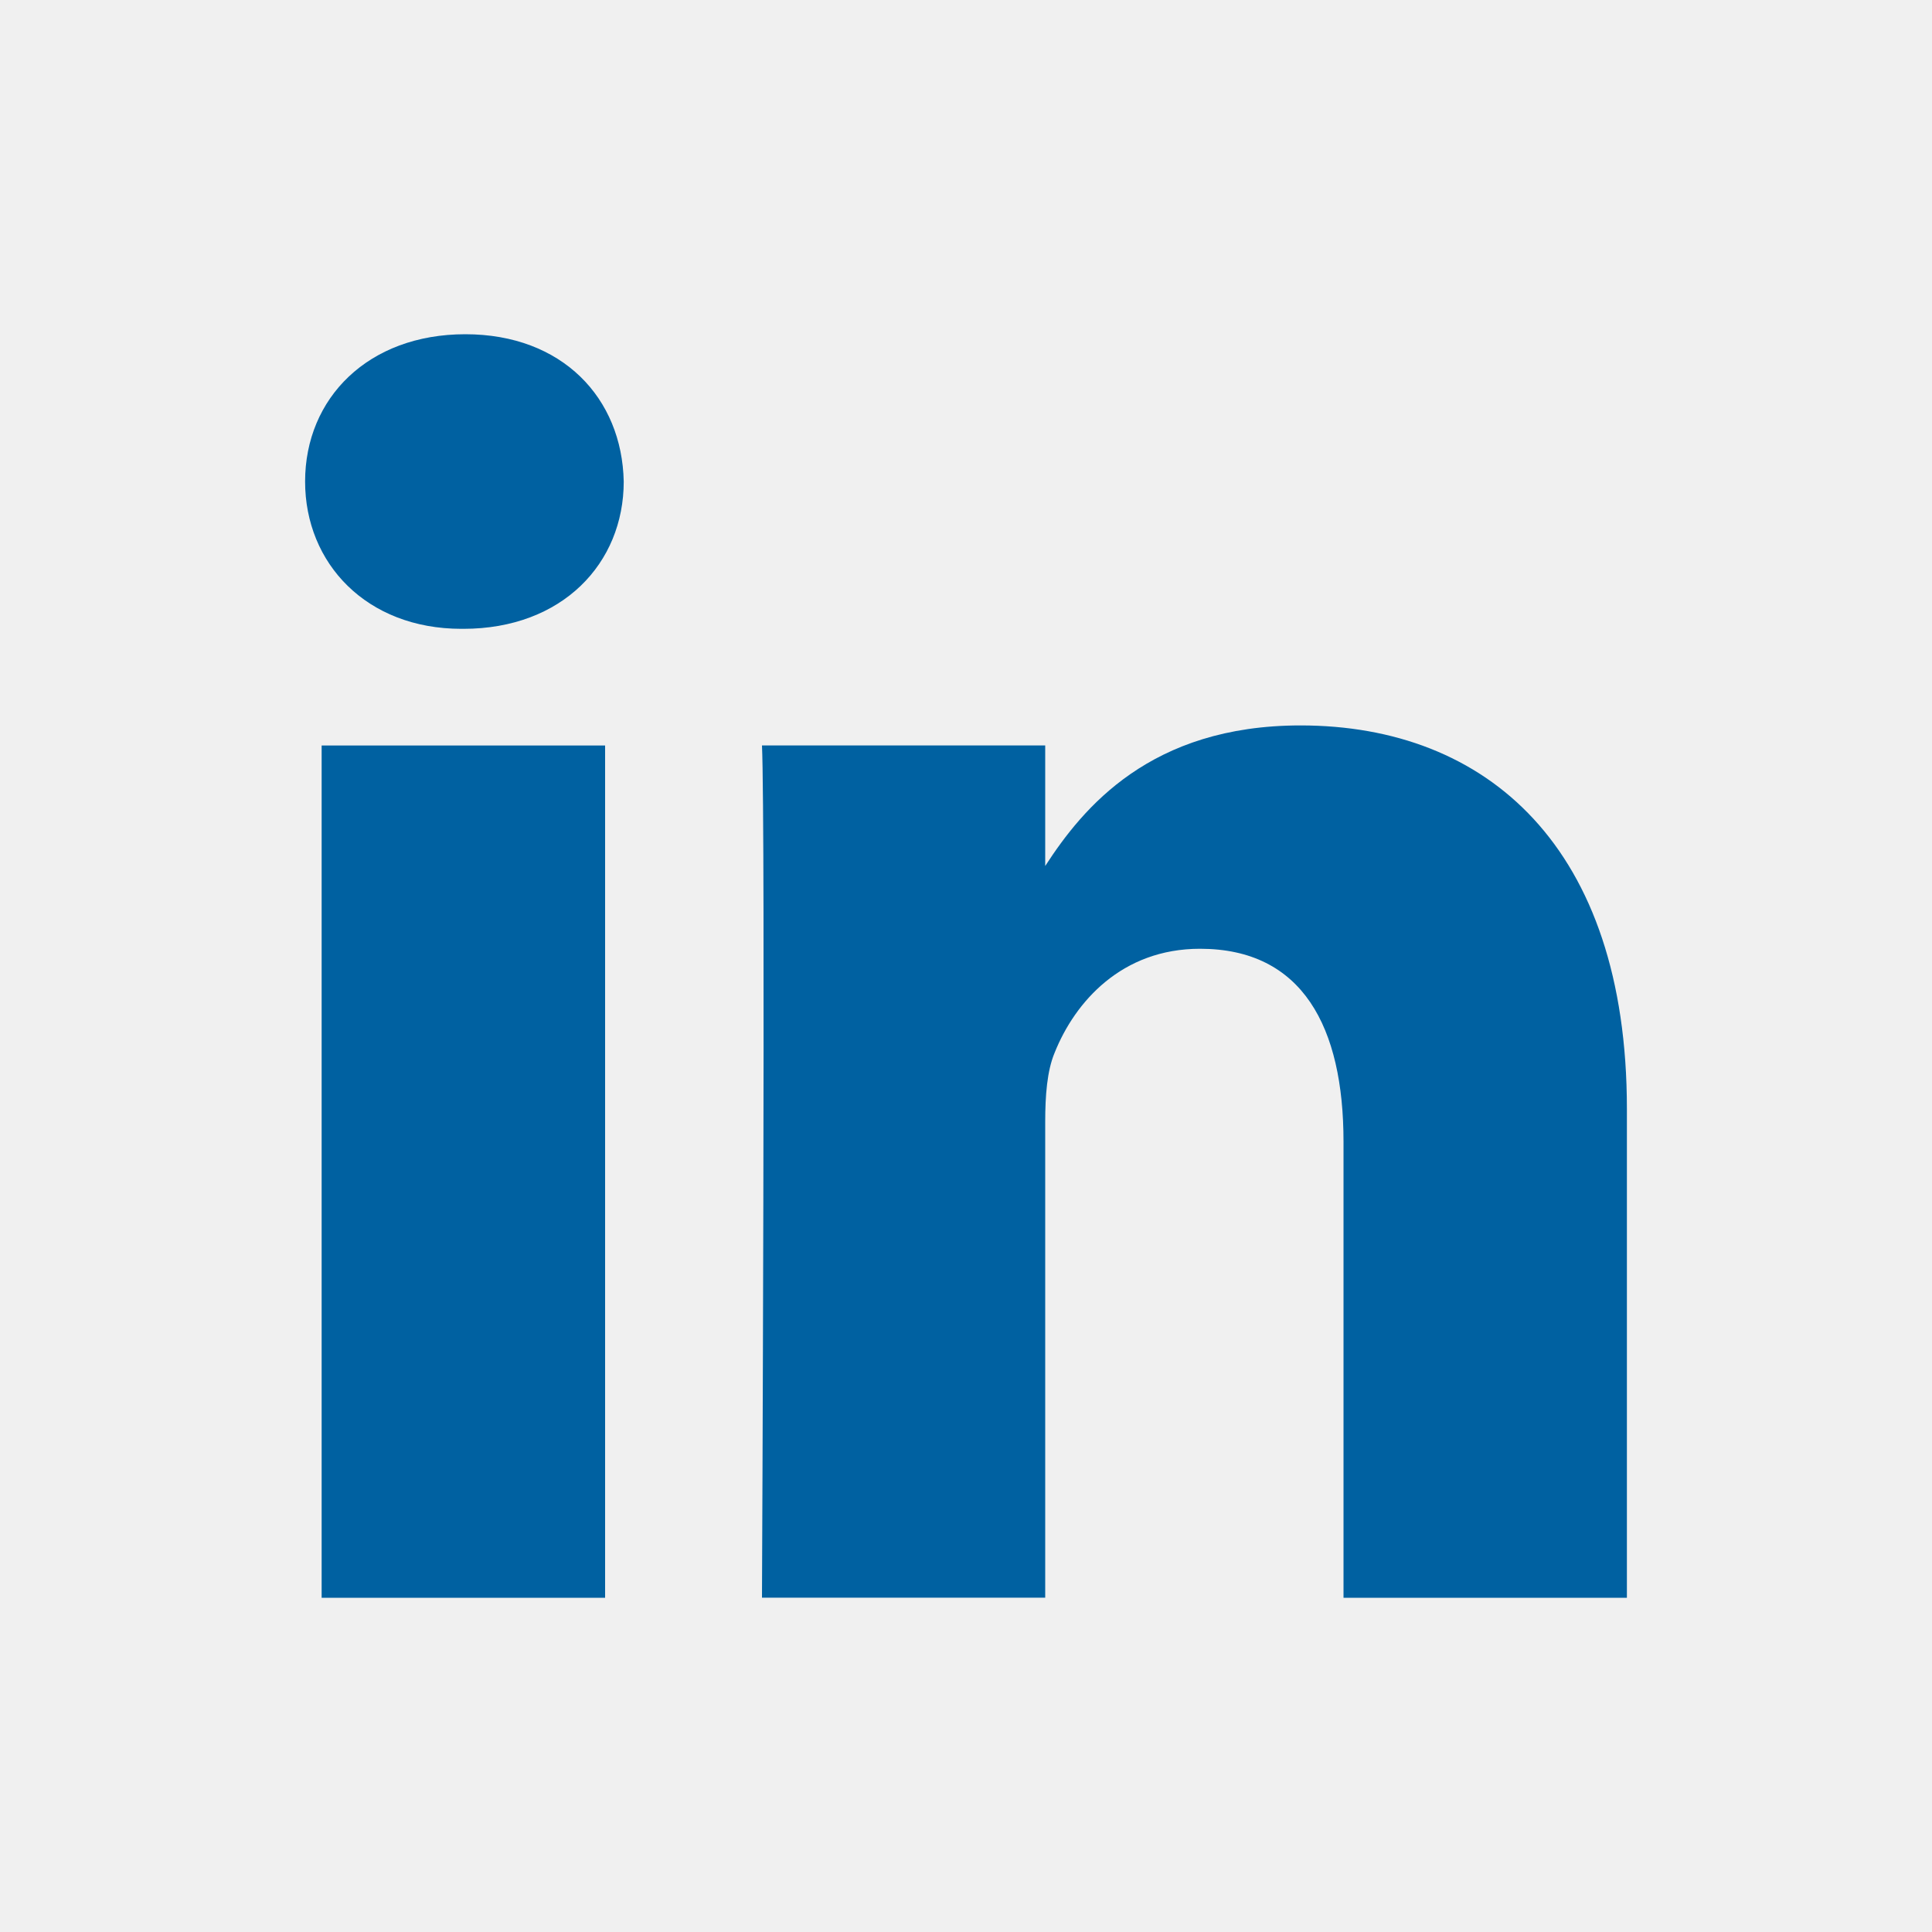
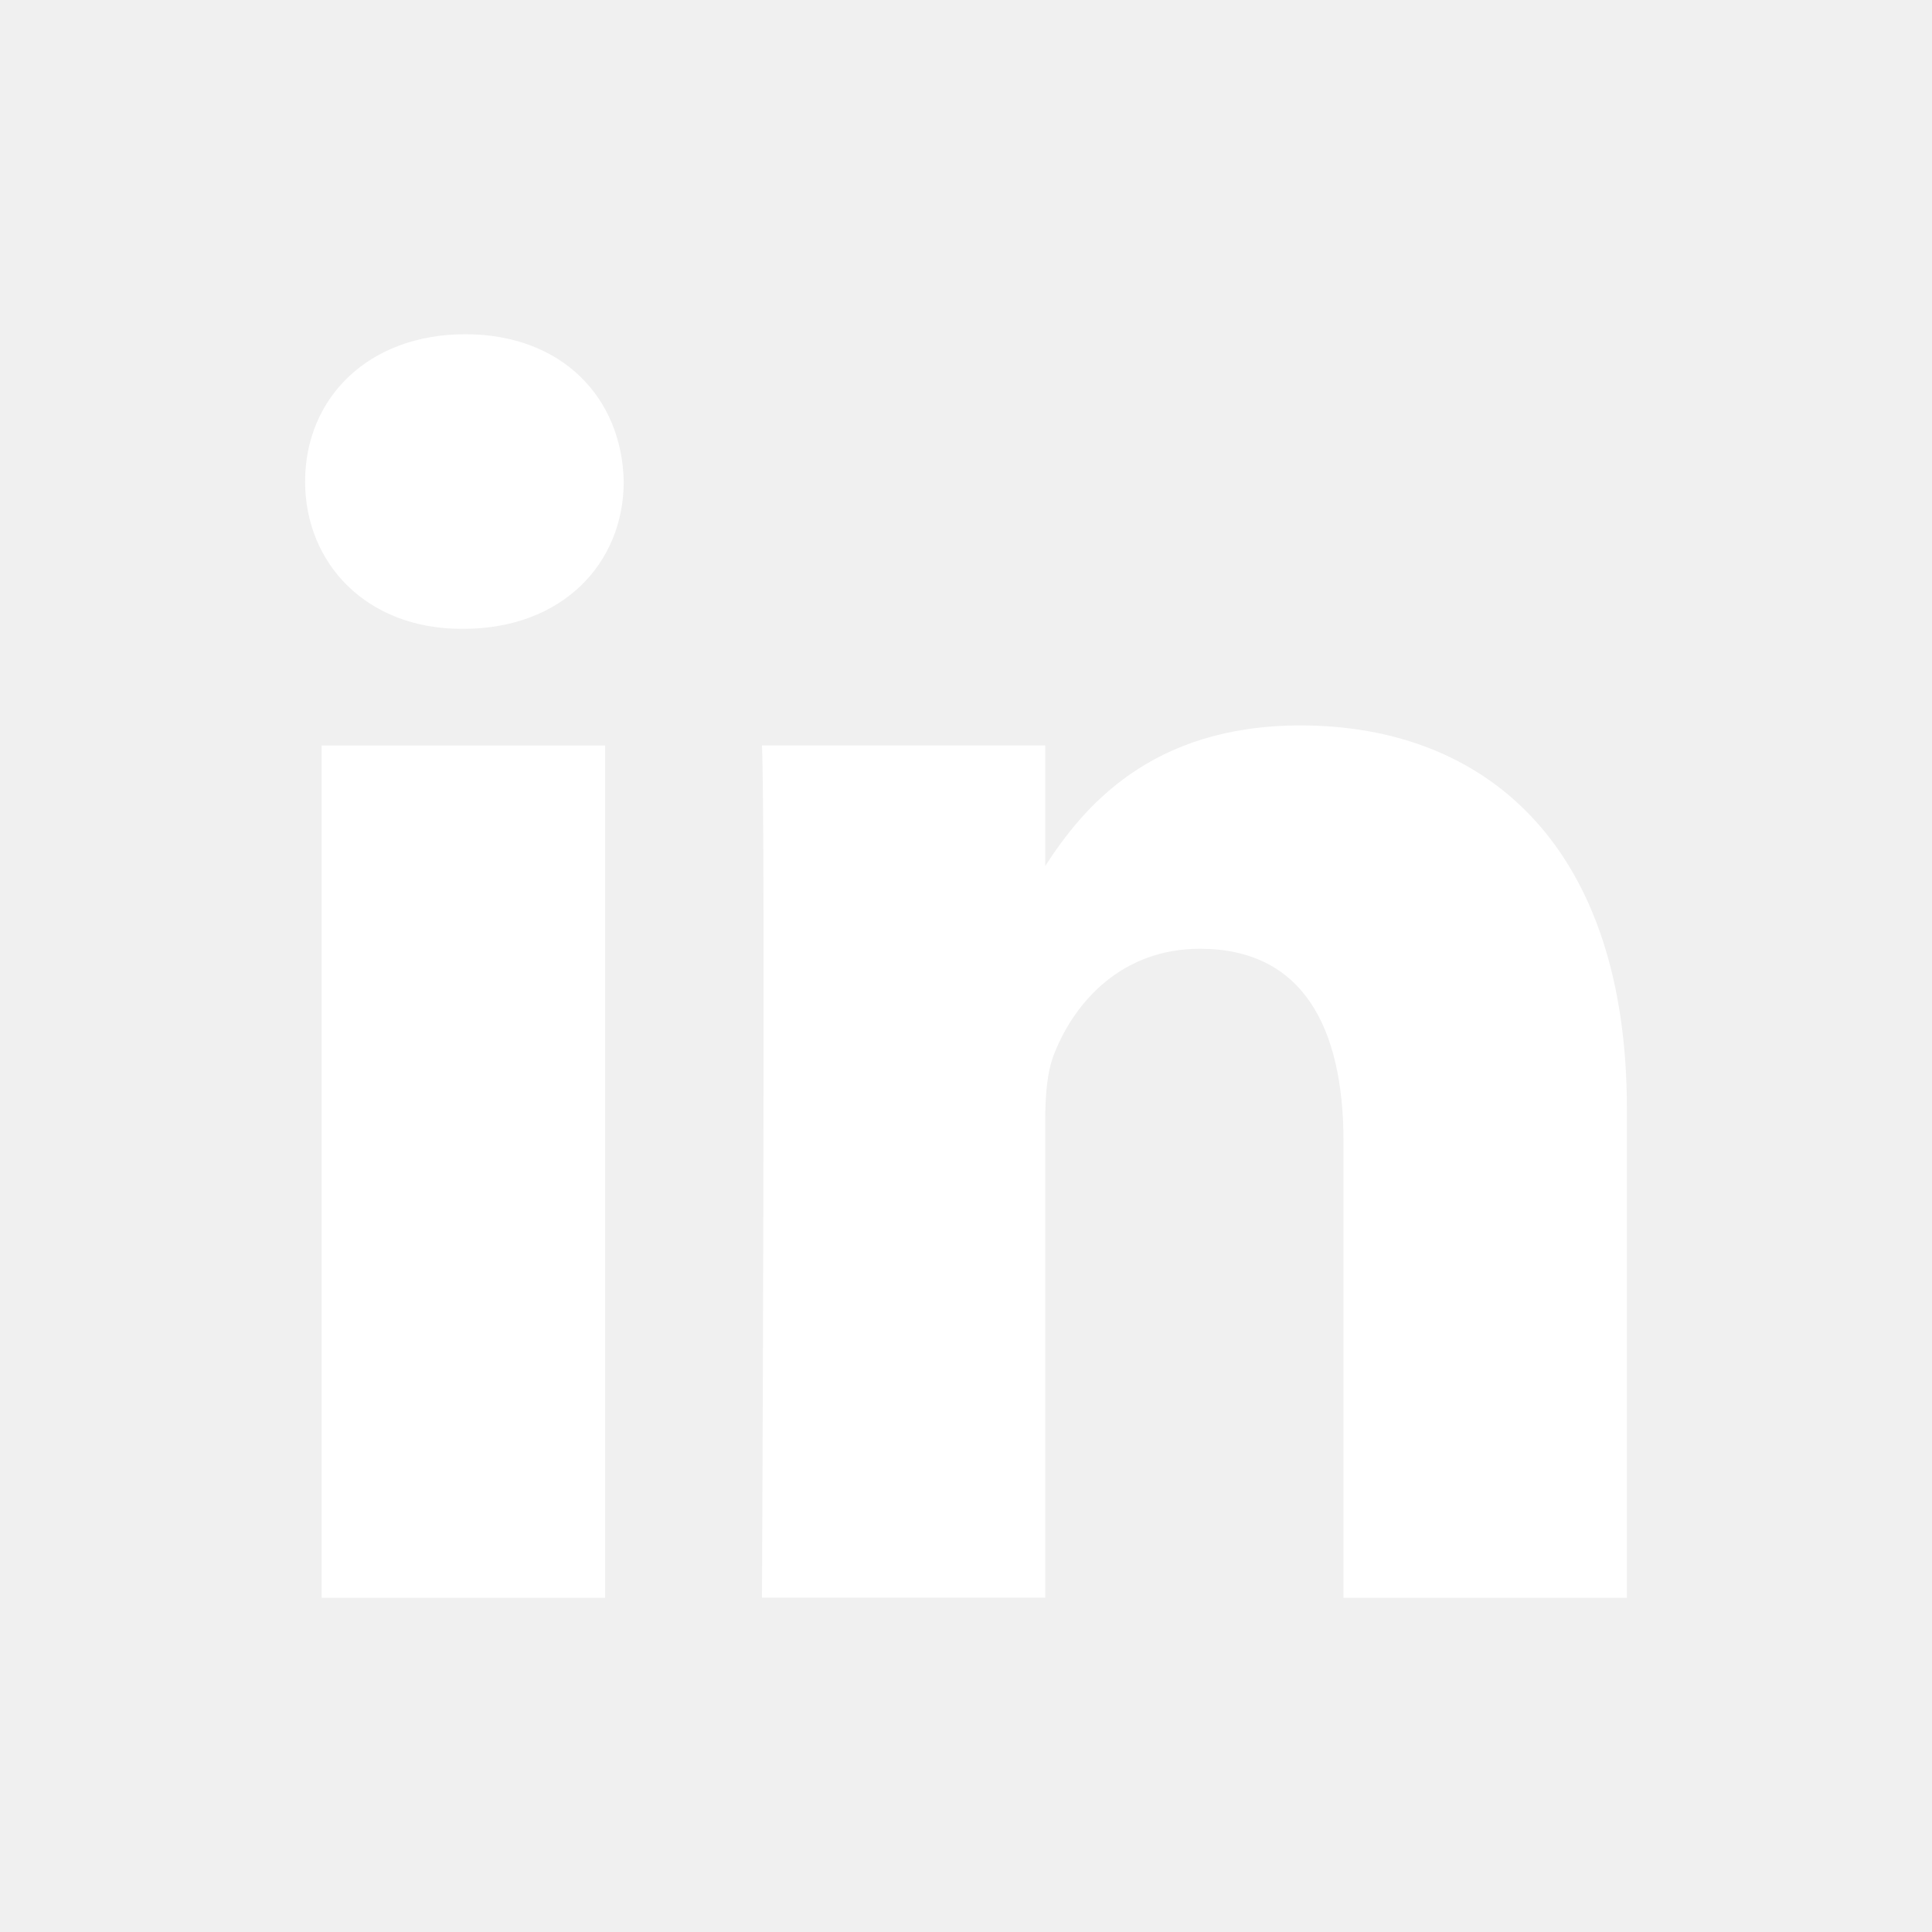
<svg xmlns="http://www.w3.org/2000/svg" version="1.1" id="Layer_1" x="0px" y="0px" viewBox="0 0 25 25" enable-background="new 0 0 25 25" xml:space="preserve">
  <g>
-     <path fill="#0061A1" d="M13.525,11.242v-0.035c-0.007,0.013-0.015,0.025-0.023,0.035H13.525z" />
-     <path fill="#0061A1" d="M7.83,20.675H4.162V9.647H7.83V20.675z M5.996,8.137H5.971c-1.228,0-2.023-0.847-2.023-1.906   c0-1.081,0.818-1.906,2.073-1.906c1.255,0,2.028,0.825,2.05,1.906C8.071,7.29,7.276,8.137,5.996,8.137z M21.052,20.675h-3.667   v-5.902c0-1.482-0.529-2.496-1.857-2.496c-1.012,0-1.617,0.685-1.881,1.345c-0.099,0.236-0.122,0.56-0.122,0.892v6.16H9.86   c0,0,0.047-9.996,0-11.028h3.665v1.56c0.488-0.753,1.36-1.819,3.304-1.819c2.412,0,4.223,1.574,4.223,4.961V20.675z" />
+     <path fill="#FFFFFF" d="M13.525,11.242v-0.035c-0.007,0.013-0.015,0.025-0.023,0.035H13.525z" />
+     <path fill="#FFFFFF" d="M7.83,20.675H4.162V9.647H7.83V20.675z M5.996,8.137H5.971c-1.228,0-2.023-0.847-2.023-1.906   c0-1.081,0.818-1.906,2.073-1.906c1.255,0,2.028,0.825,2.05,1.906C8.071,7.29,7.276,8.137,5.996,8.137z M21.052,20.675h-3.667   v-5.902c0-1.482-0.529-2.496-1.857-2.496c-1.012,0-1.617,0.685-1.881,1.345c-0.099,0.236-0.122,0.56-0.122,0.892v6.16H9.86   c0,0,0.047-9.996,0-11.028h3.665v1.56c0.488-0.753,1.36-1.819,3.304-1.819c2.412,0,4.223,1.574,4.223,4.961V20.675z" />
  </g>
</svg>
